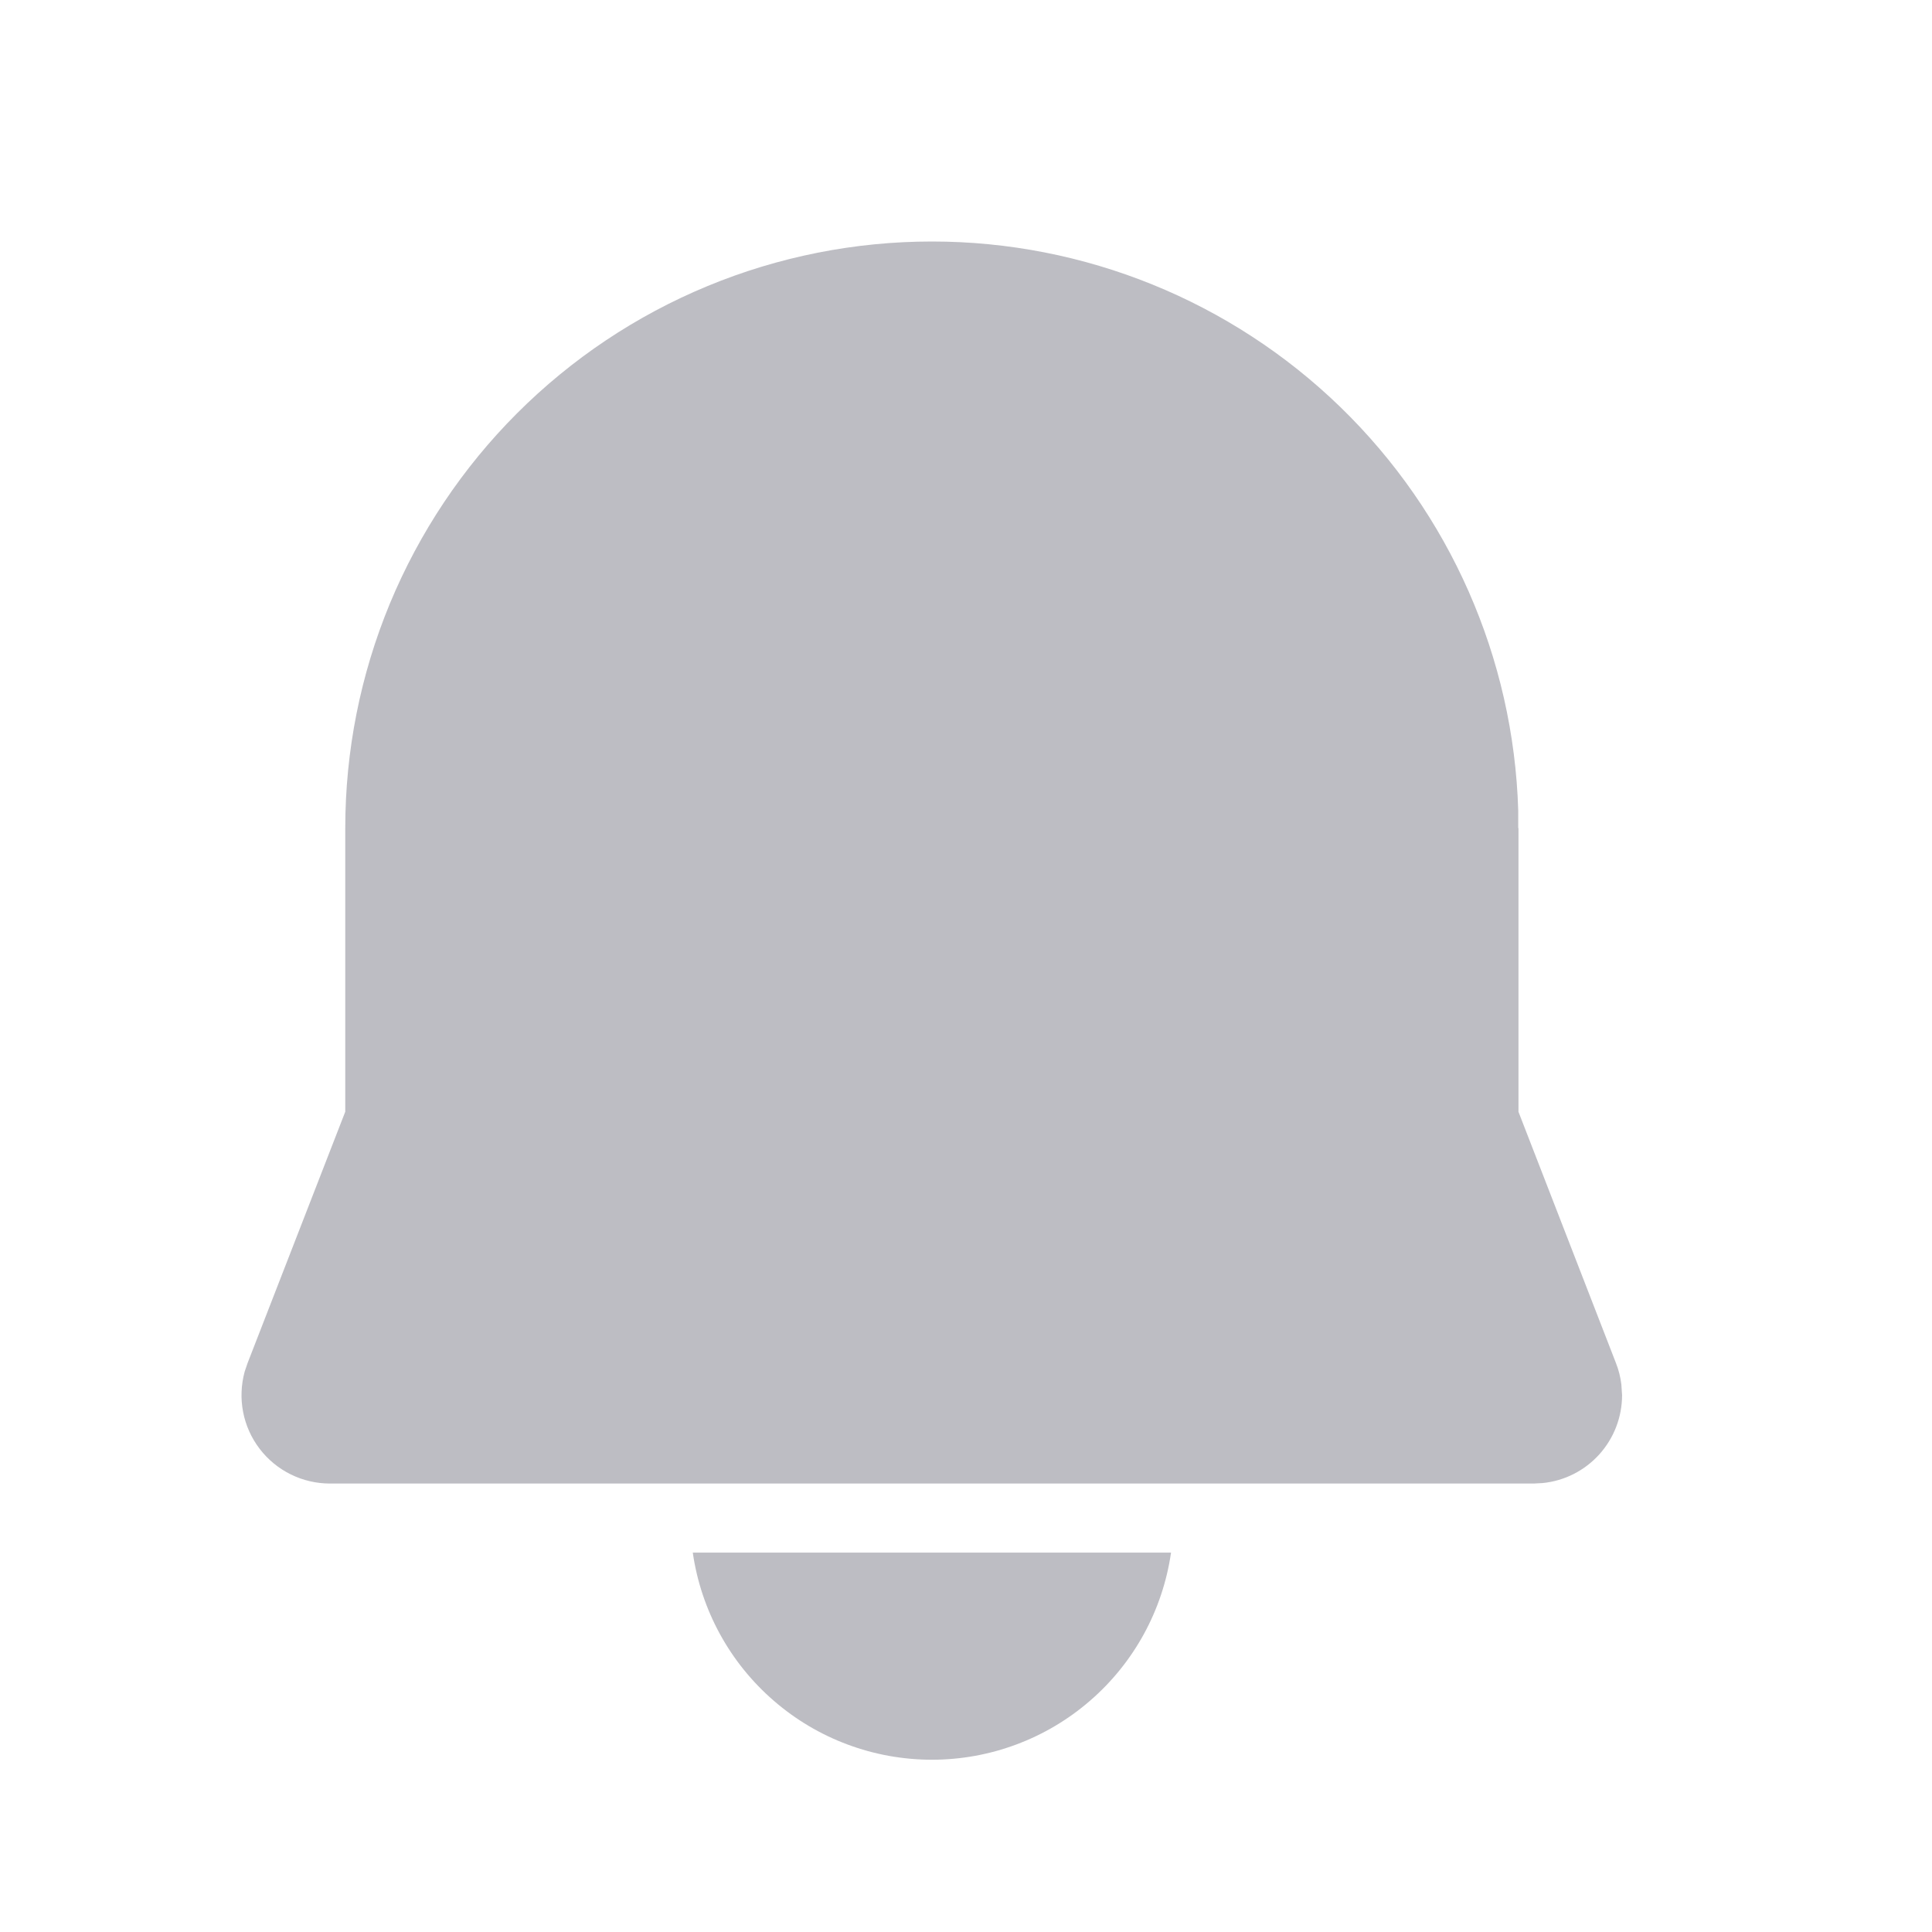
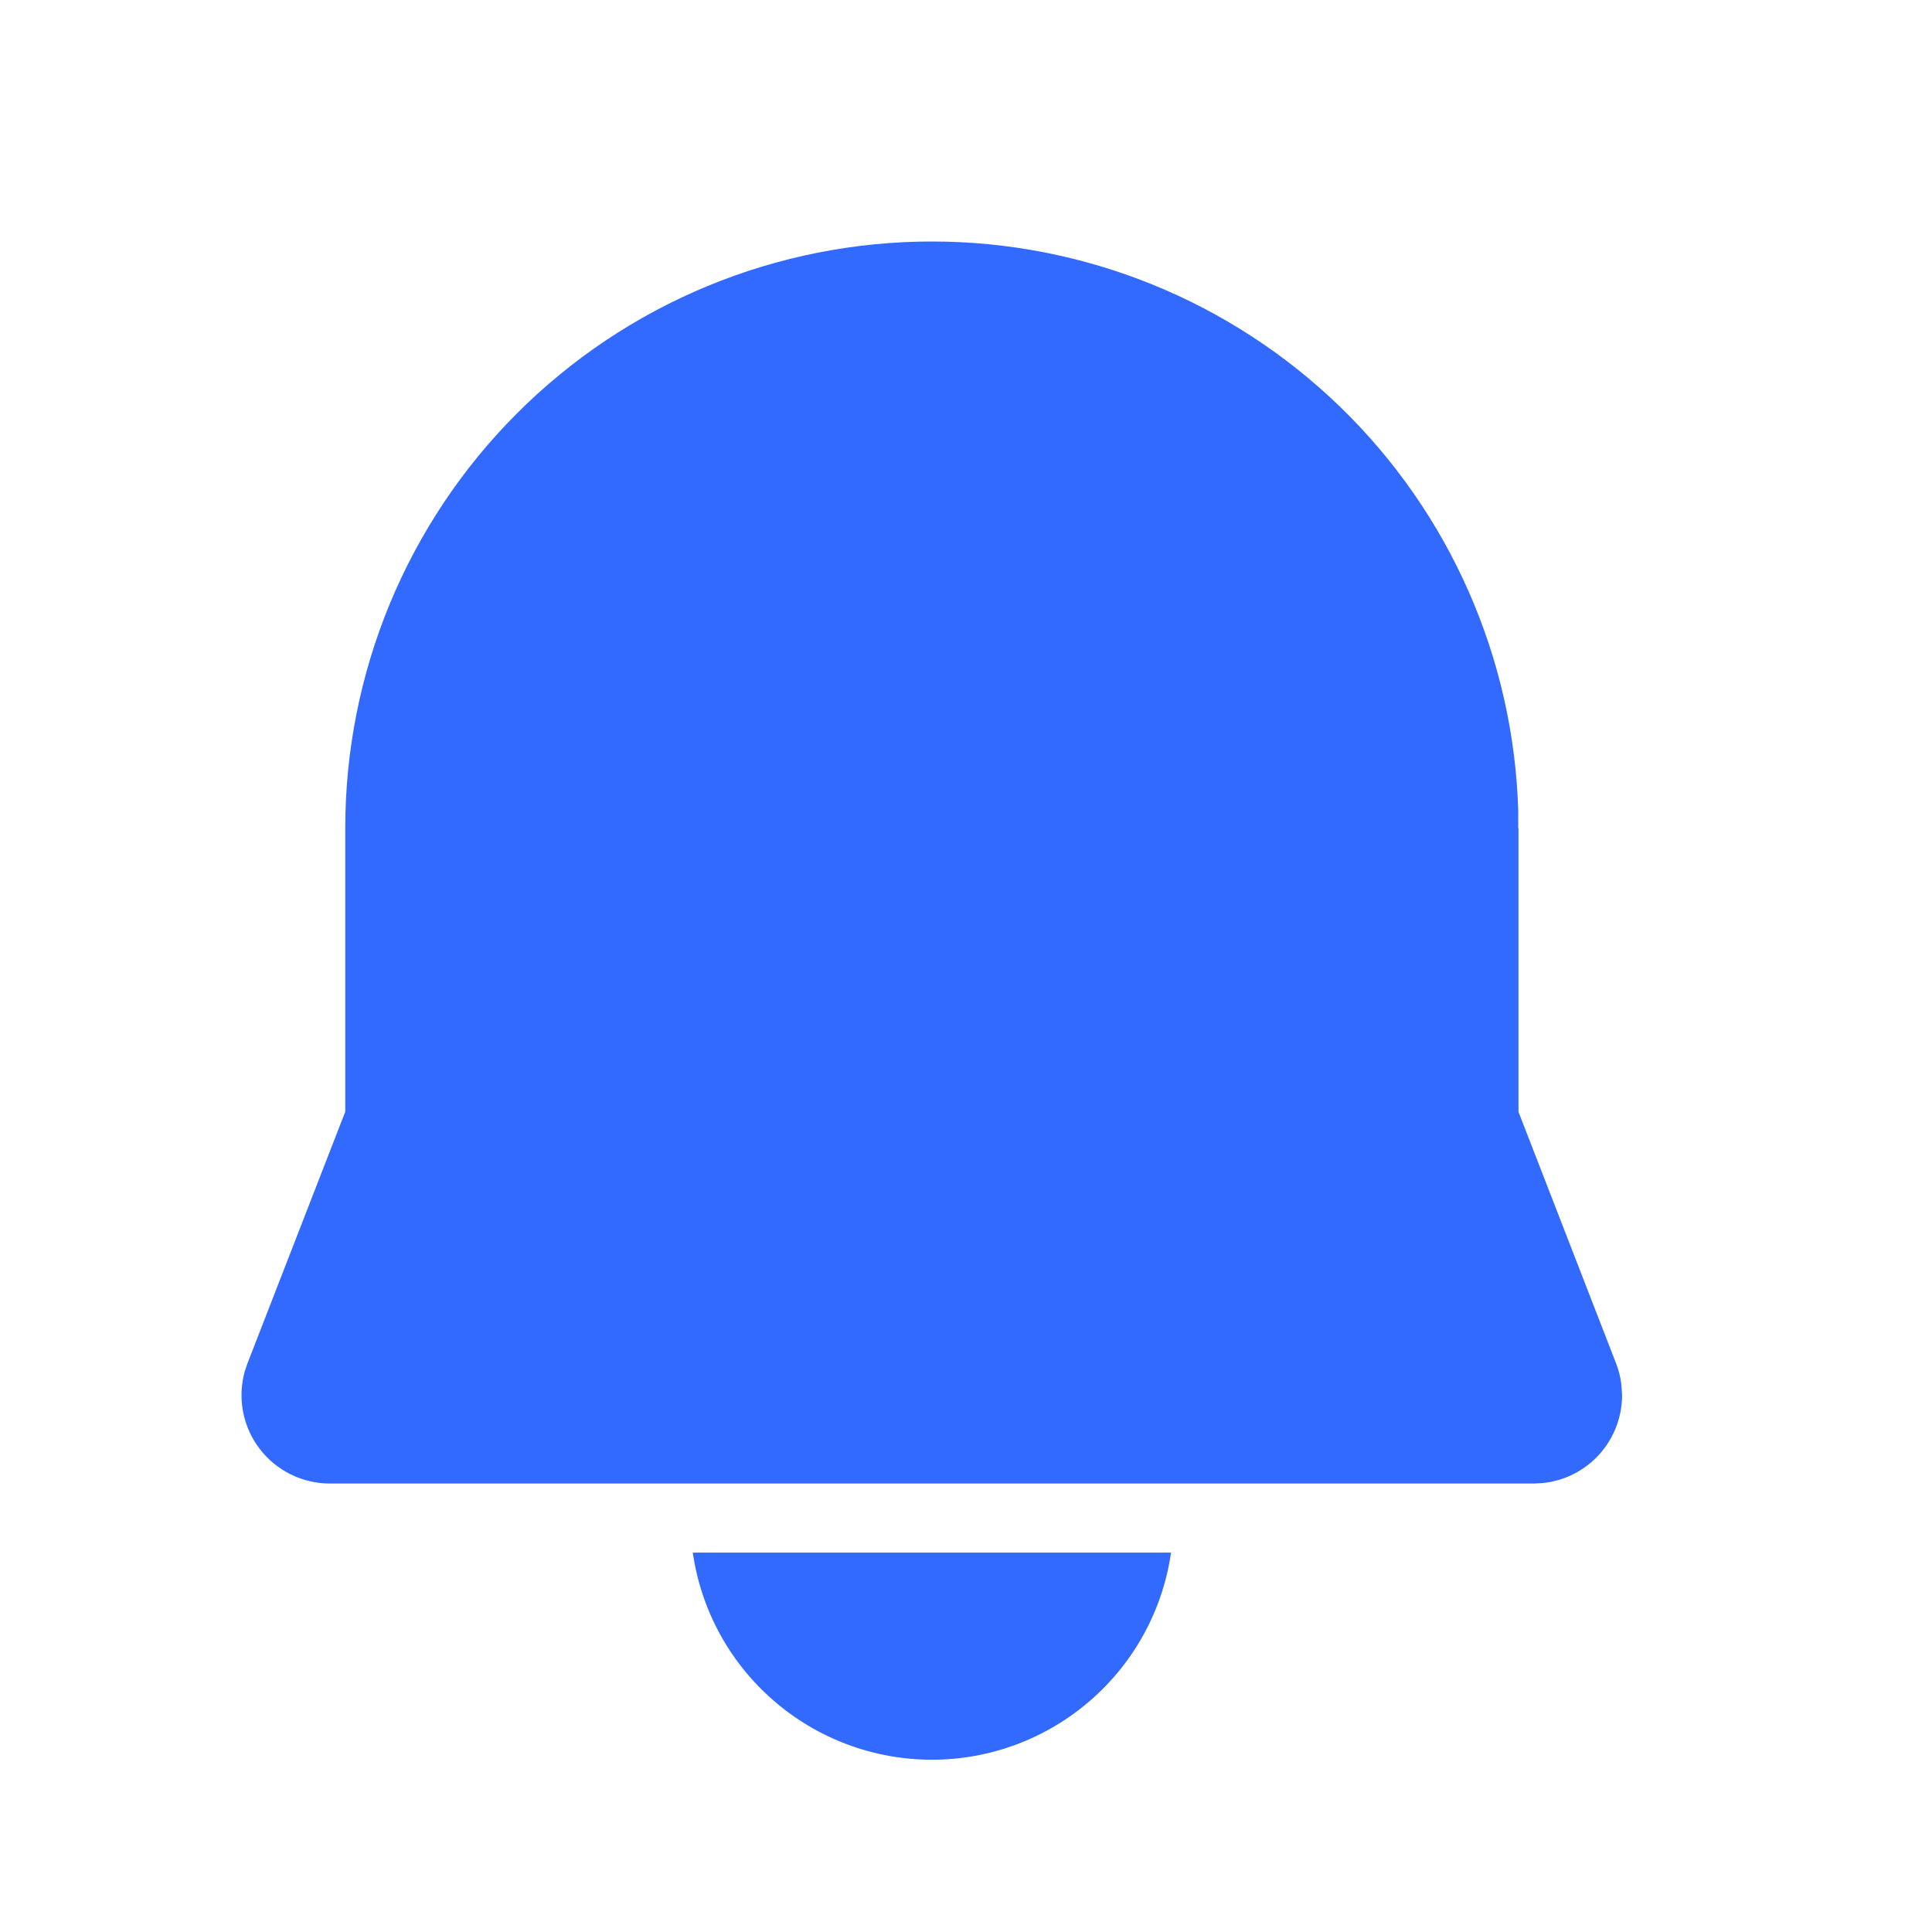
<svg xmlns="http://www.w3.org/2000/svg" width="24" height="24" viewBox="0 0 24 24" fill="none">
-   <path d="M14.547 19.287C14.444 20.002 14.087 20.655 13.541 21.127C12.996 21.6 12.298 21.86 11.577 21.86C10.855 21.86 10.157 21.6 9.612 21.127C9.066 20.655 8.709 20.002 8.606 19.287H14.547ZM11.577 3C13.471 3 15.291 3.738 16.651 5.057C18.011 6.377 18.803 8.174 18.86 10.068V10.287H18.863V13.811L20.075 16.935C20.108 17.019 20.13 17.107 20.141 17.197L20.15 17.331C20.15 17.603 20.049 17.865 19.867 18.067C19.685 18.269 19.434 18.396 19.164 18.423L19.053 18.429H4.098C3.929 18.429 3.762 18.39 3.611 18.315C3.459 18.24 3.327 18.131 3.225 17.997C3.122 17.862 3.052 17.706 3.02 17.54C2.988 17.374 2.995 17.203 3.039 17.04L3.075 16.934L4.289 13.81V10.287C4.289 9.33 4.477 8.383 4.843 7.498C5.21 6.614 5.746 5.811 6.423 5.134C7.1 4.457 7.903 3.92 8.788 3.554C9.672 3.188 10.62 3 11.577 3Z" fill="#BDBDC3" />
+   <path d="M14.547 19.287C14.444 20.002 14.087 20.655 13.541 21.127C12.996 21.6 12.298 21.86 11.577 21.86C10.855 21.86 10.157 21.6 9.612 21.127C9.066 20.655 8.709 20.002 8.606 19.287H14.547ZM11.577 3C13.471 3 15.291 3.738 16.651 5.057C18.011 6.377 18.803 8.174 18.86 10.068V10.287H18.863V13.811L20.075 16.935C20.108 17.019 20.13 17.107 20.141 17.197L20.15 17.331C20.15 17.603 20.049 17.865 19.867 18.067C19.685 18.269 19.434 18.396 19.164 18.423L19.053 18.429H4.098C3.929 18.429 3.762 18.39 3.611 18.315C3.459 18.24 3.327 18.131 3.225 17.997C3.122 17.862 3.052 17.706 3.02 17.54C2.988 17.374 2.995 17.203 3.039 17.04L3.075 16.934L4.289 13.81V10.287C4.289 9.33 4.477 8.383 4.843 7.498C5.21 6.614 5.746 5.811 6.423 5.134C7.1 4.457 7.903 3.92 8.788 3.554C9.672 3.188 10.62 3 11.577 3Z" fill="#3269FF" />
</svg>
